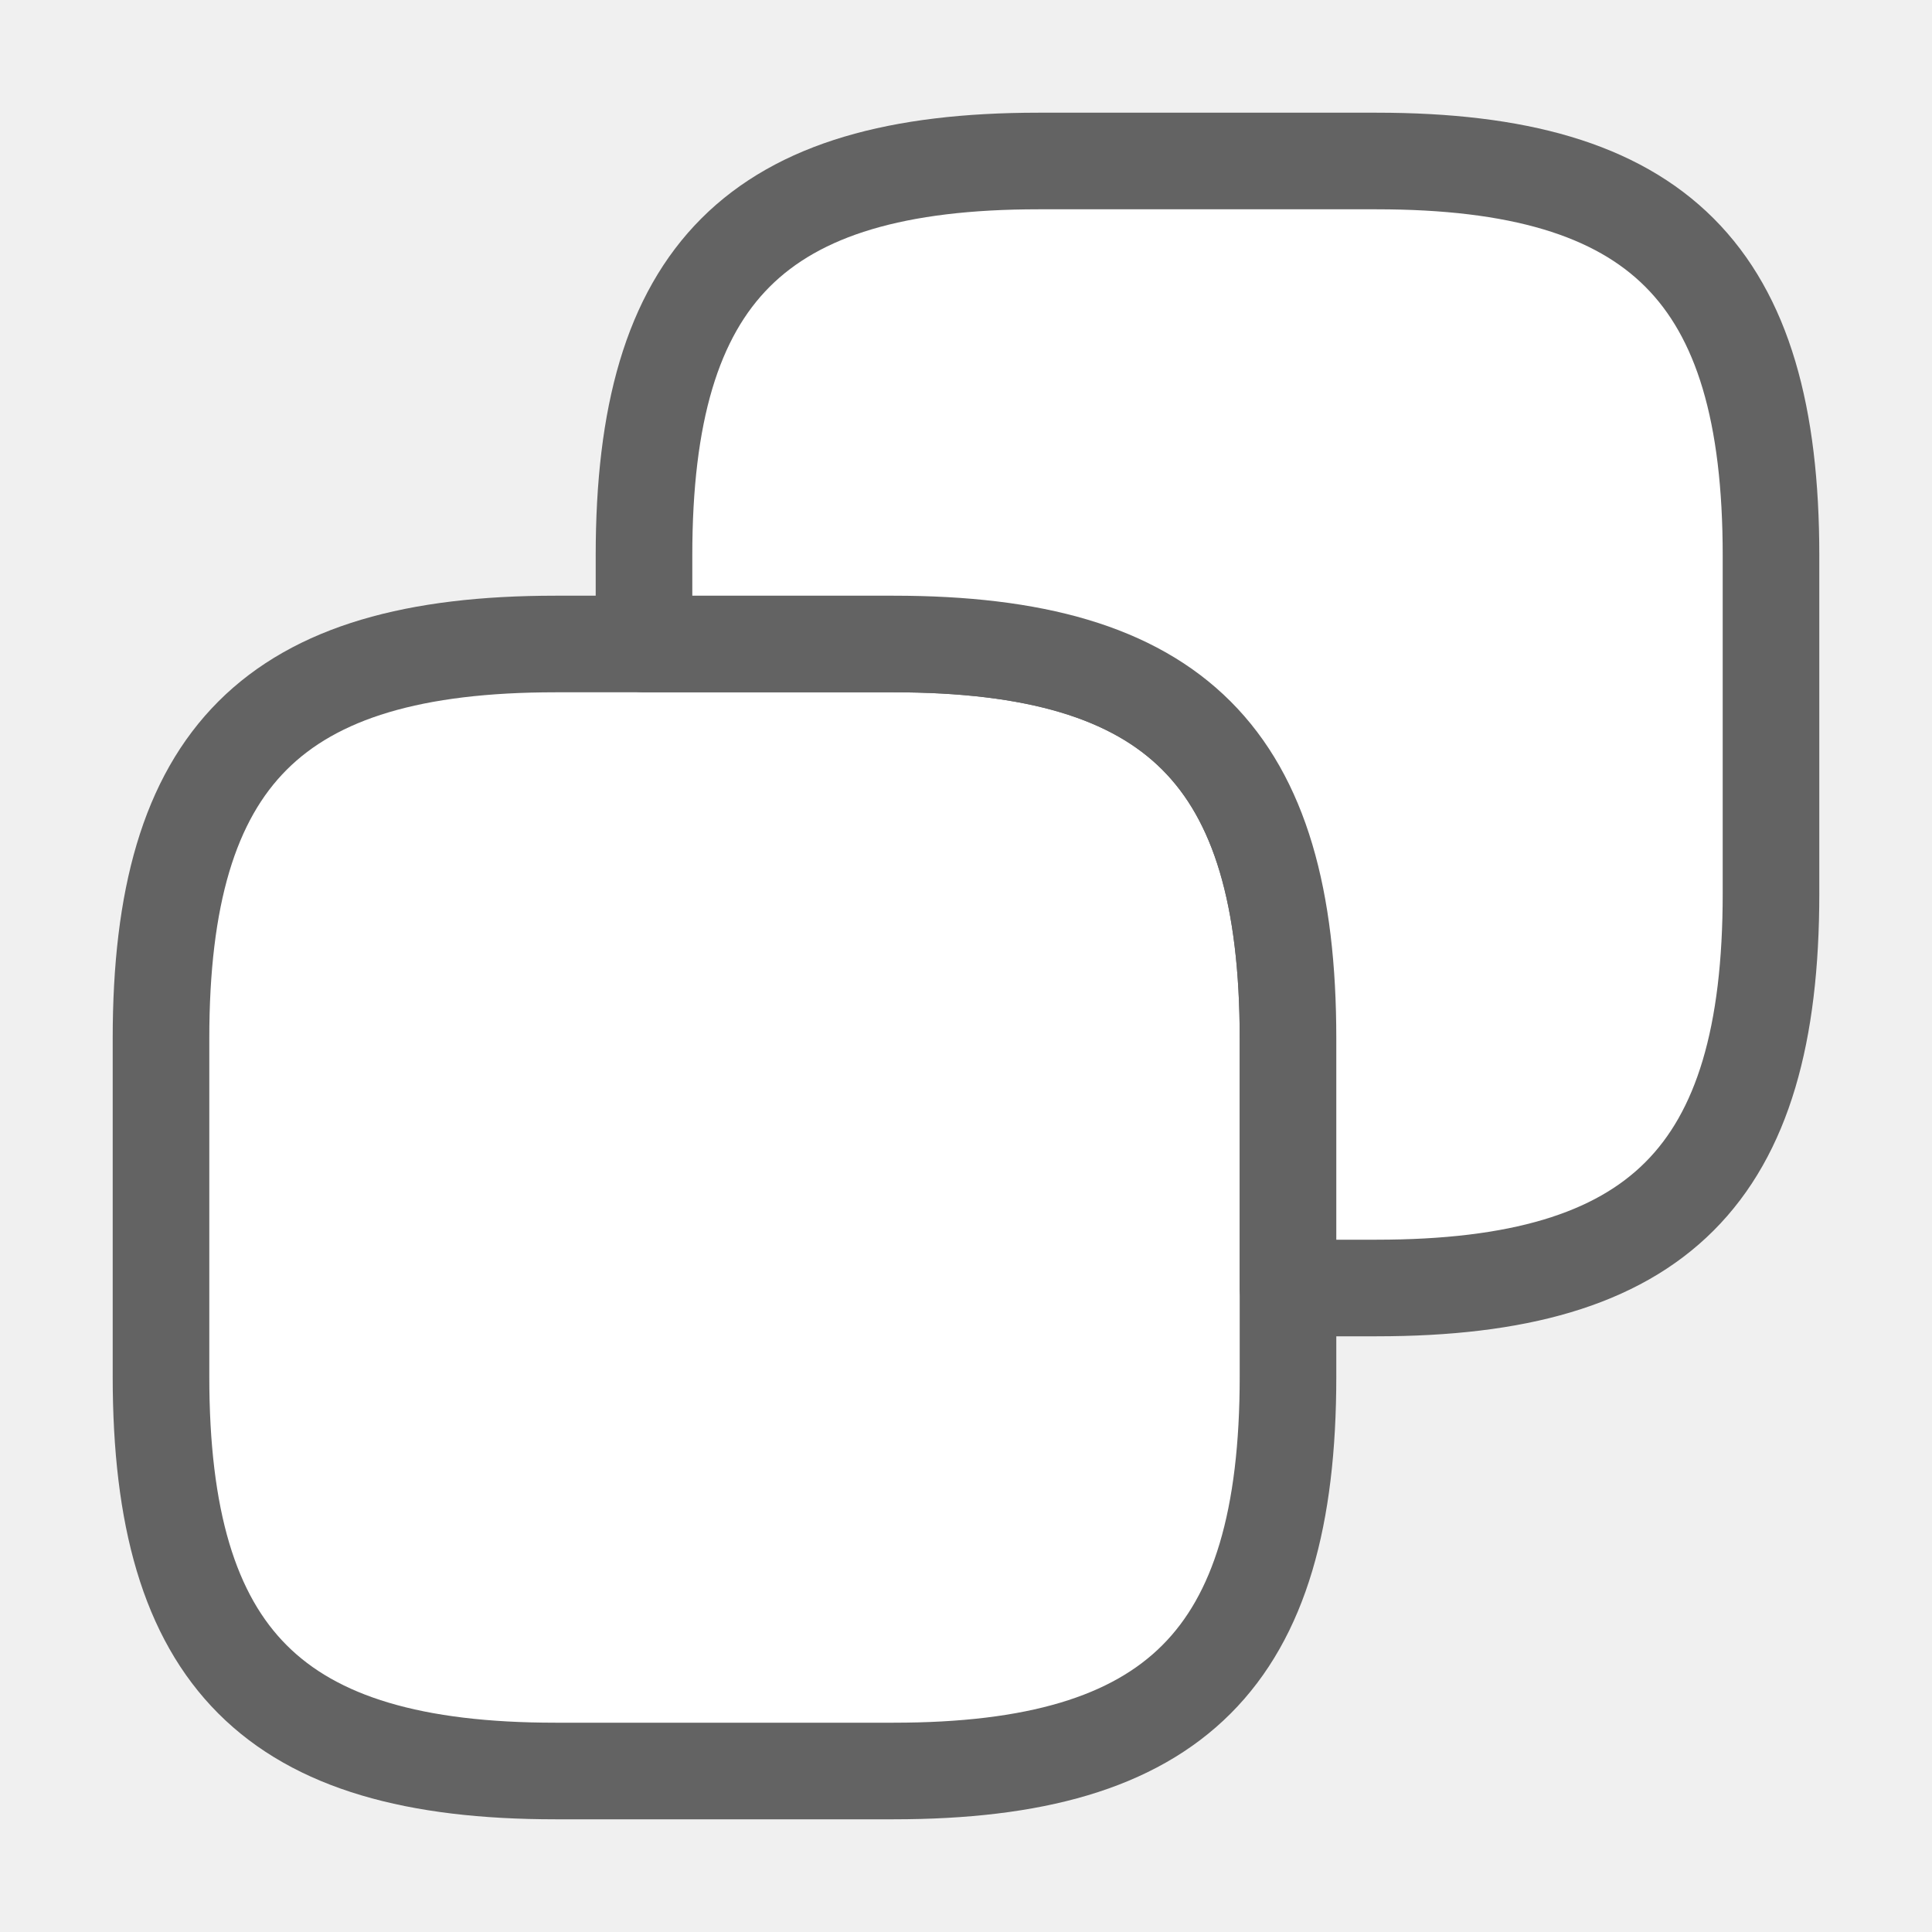
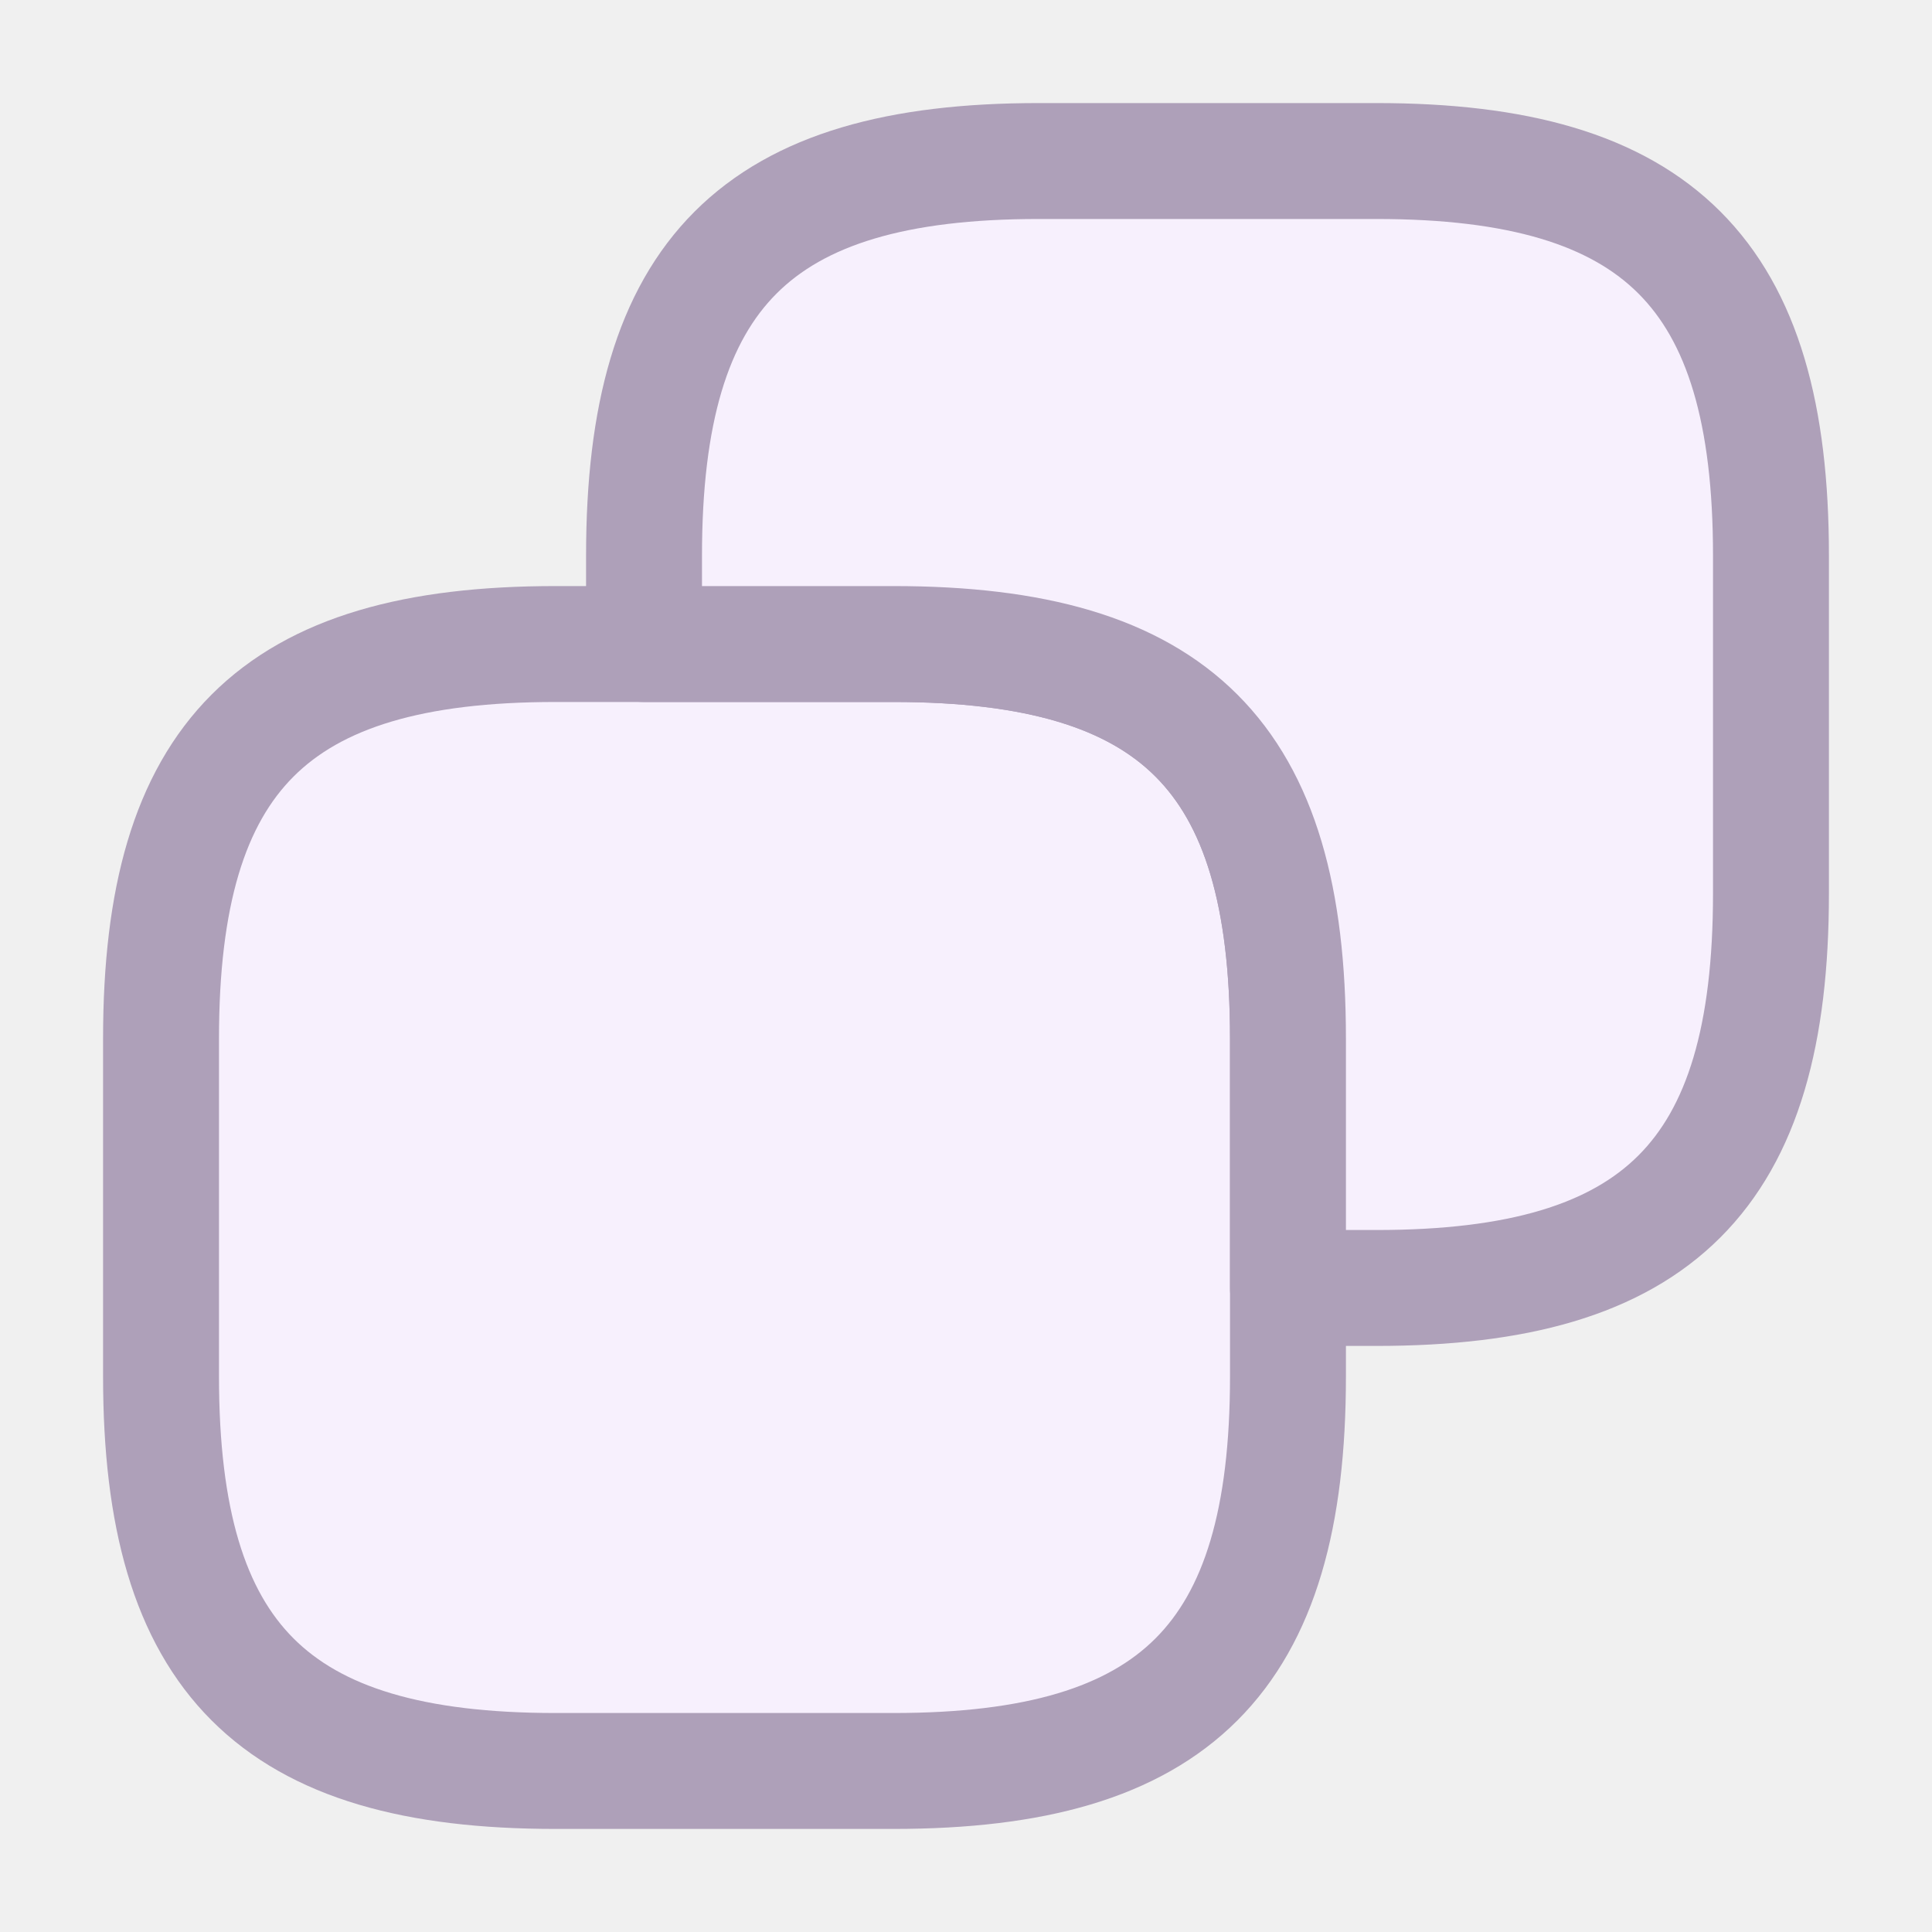
- <svg xmlns="http://www.w3.org/2000/svg" width="24" height="24" viewBox="0 0 24 24" fill="none">
-   <path d="M16 12.9V17.1C16 20.6 14.6 22 11.1 22H6.9C3.4 22 2 20.6 2 17.1V12.9C2 9.4 3.4 8 6.9 8H11.1C14.6 8 16 9.4 16 12.9Z" fill="white" stroke="#636363" stroke-width="1.2" stroke-linecap="round" stroke-linejoin="round" />
-   <path d="M22 6.9V11.1C22 14.6 20.6 16 17.1 16H16V12.9C16 9.4 14.6 8 11.1 8H8V6.9C8 3.4 9.4 2 12.9 2H17.1C20.6 2 22 3.4 22 6.9Z" fill="white" stroke="#636363" stroke-width="1.2" stroke-linecap="round" stroke-linejoin="round" />
+ <svg xmlns="http://www.w3.org/2000/svg" width="20" height="20" viewBox="0 0 20 20" fill="none">
+   <path d="M13.333 10.75V14.25C13.333 17.167 12.167 18.333 9.25 18.333H5.75C2.833 18.333 1.667 17.167 1.667 14.25V10.75C1.667 7.833 2.833 6.667 5.75 6.667H9.25C12.167 6.667 13.333 7.833 13.333 10.75Z" fill="#F7F0FD" stroke="#AEA0B9" stroke-width="1.2" stroke-linecap="round" stroke-linejoin="round" />
+   <path d="M18.333 5.75V9.25C18.333 12.167 17.167 13.333 14.25 13.333H13.333V10.75C13.333 7.833 12.167 6.667 9.25 6.667H6.667V5.75C6.667 2.833 7.833 1.667 10.75 1.667H14.25C17.167 1.667 18.333 2.833 18.333 5.75Z" fill="#F7F0FD" stroke="#AEA0B9" stroke-width="1.2" stroke-linecap="round" stroke-linejoin="round" />
</svg>
